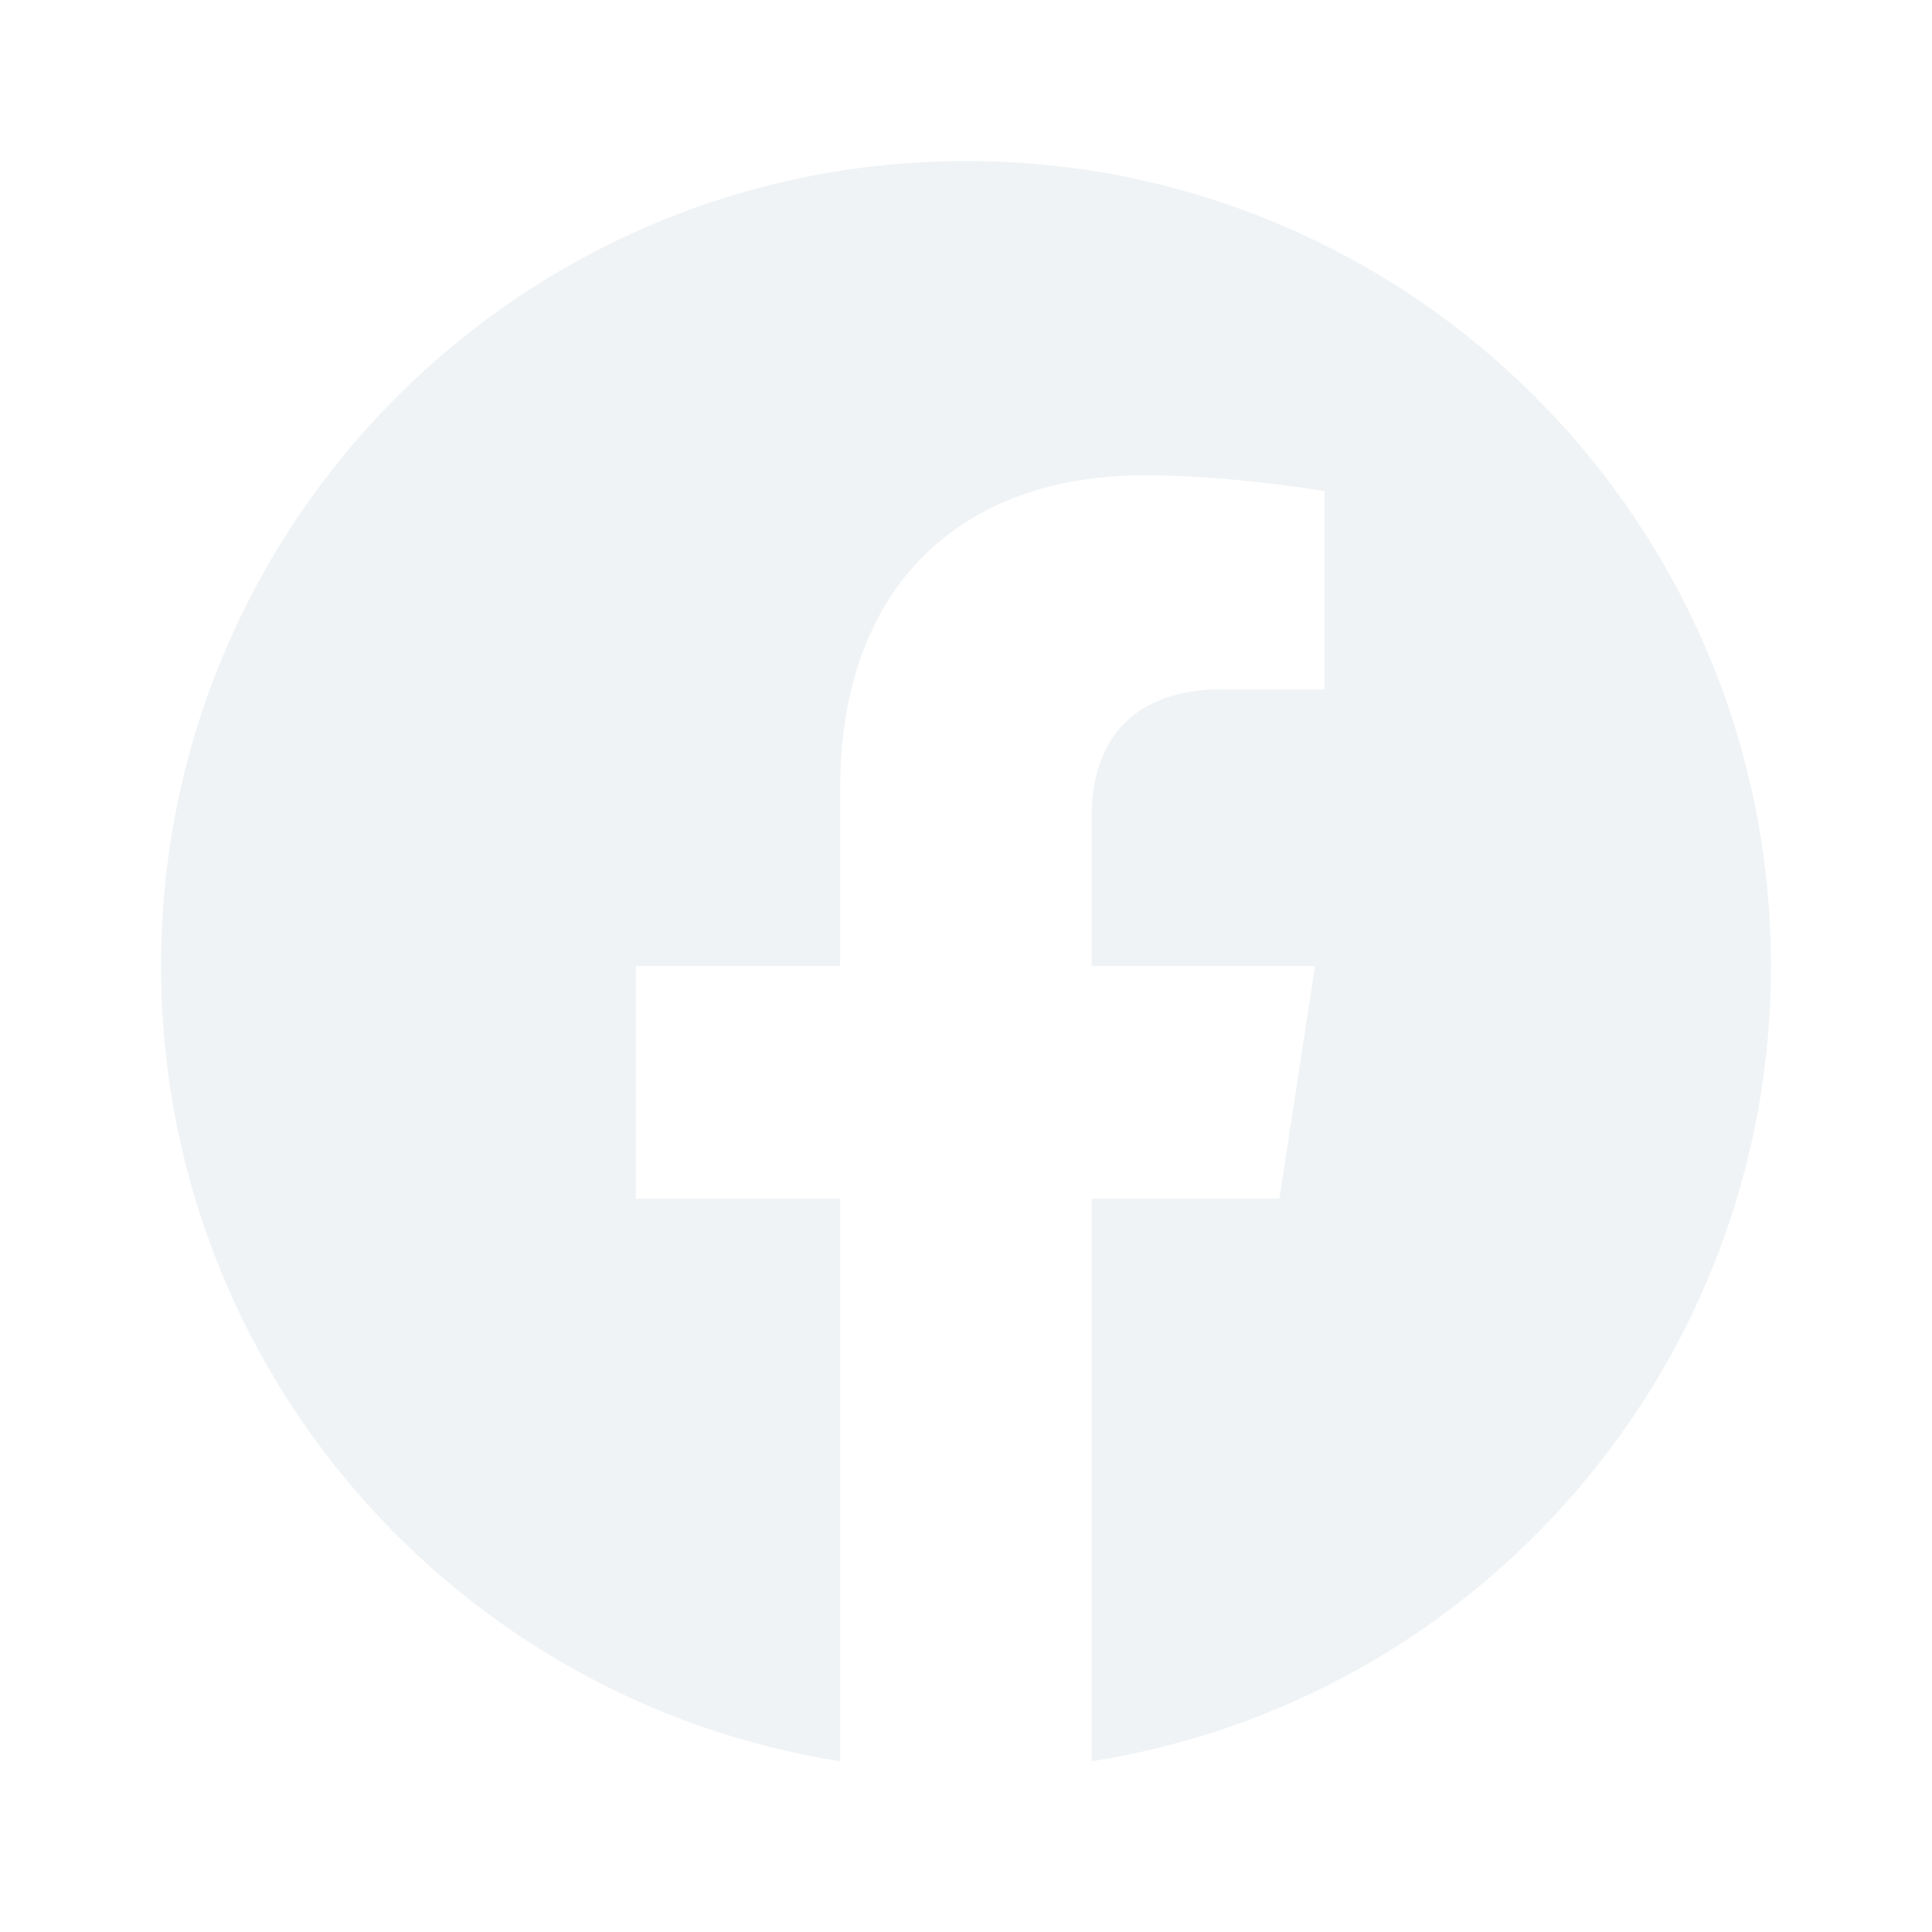
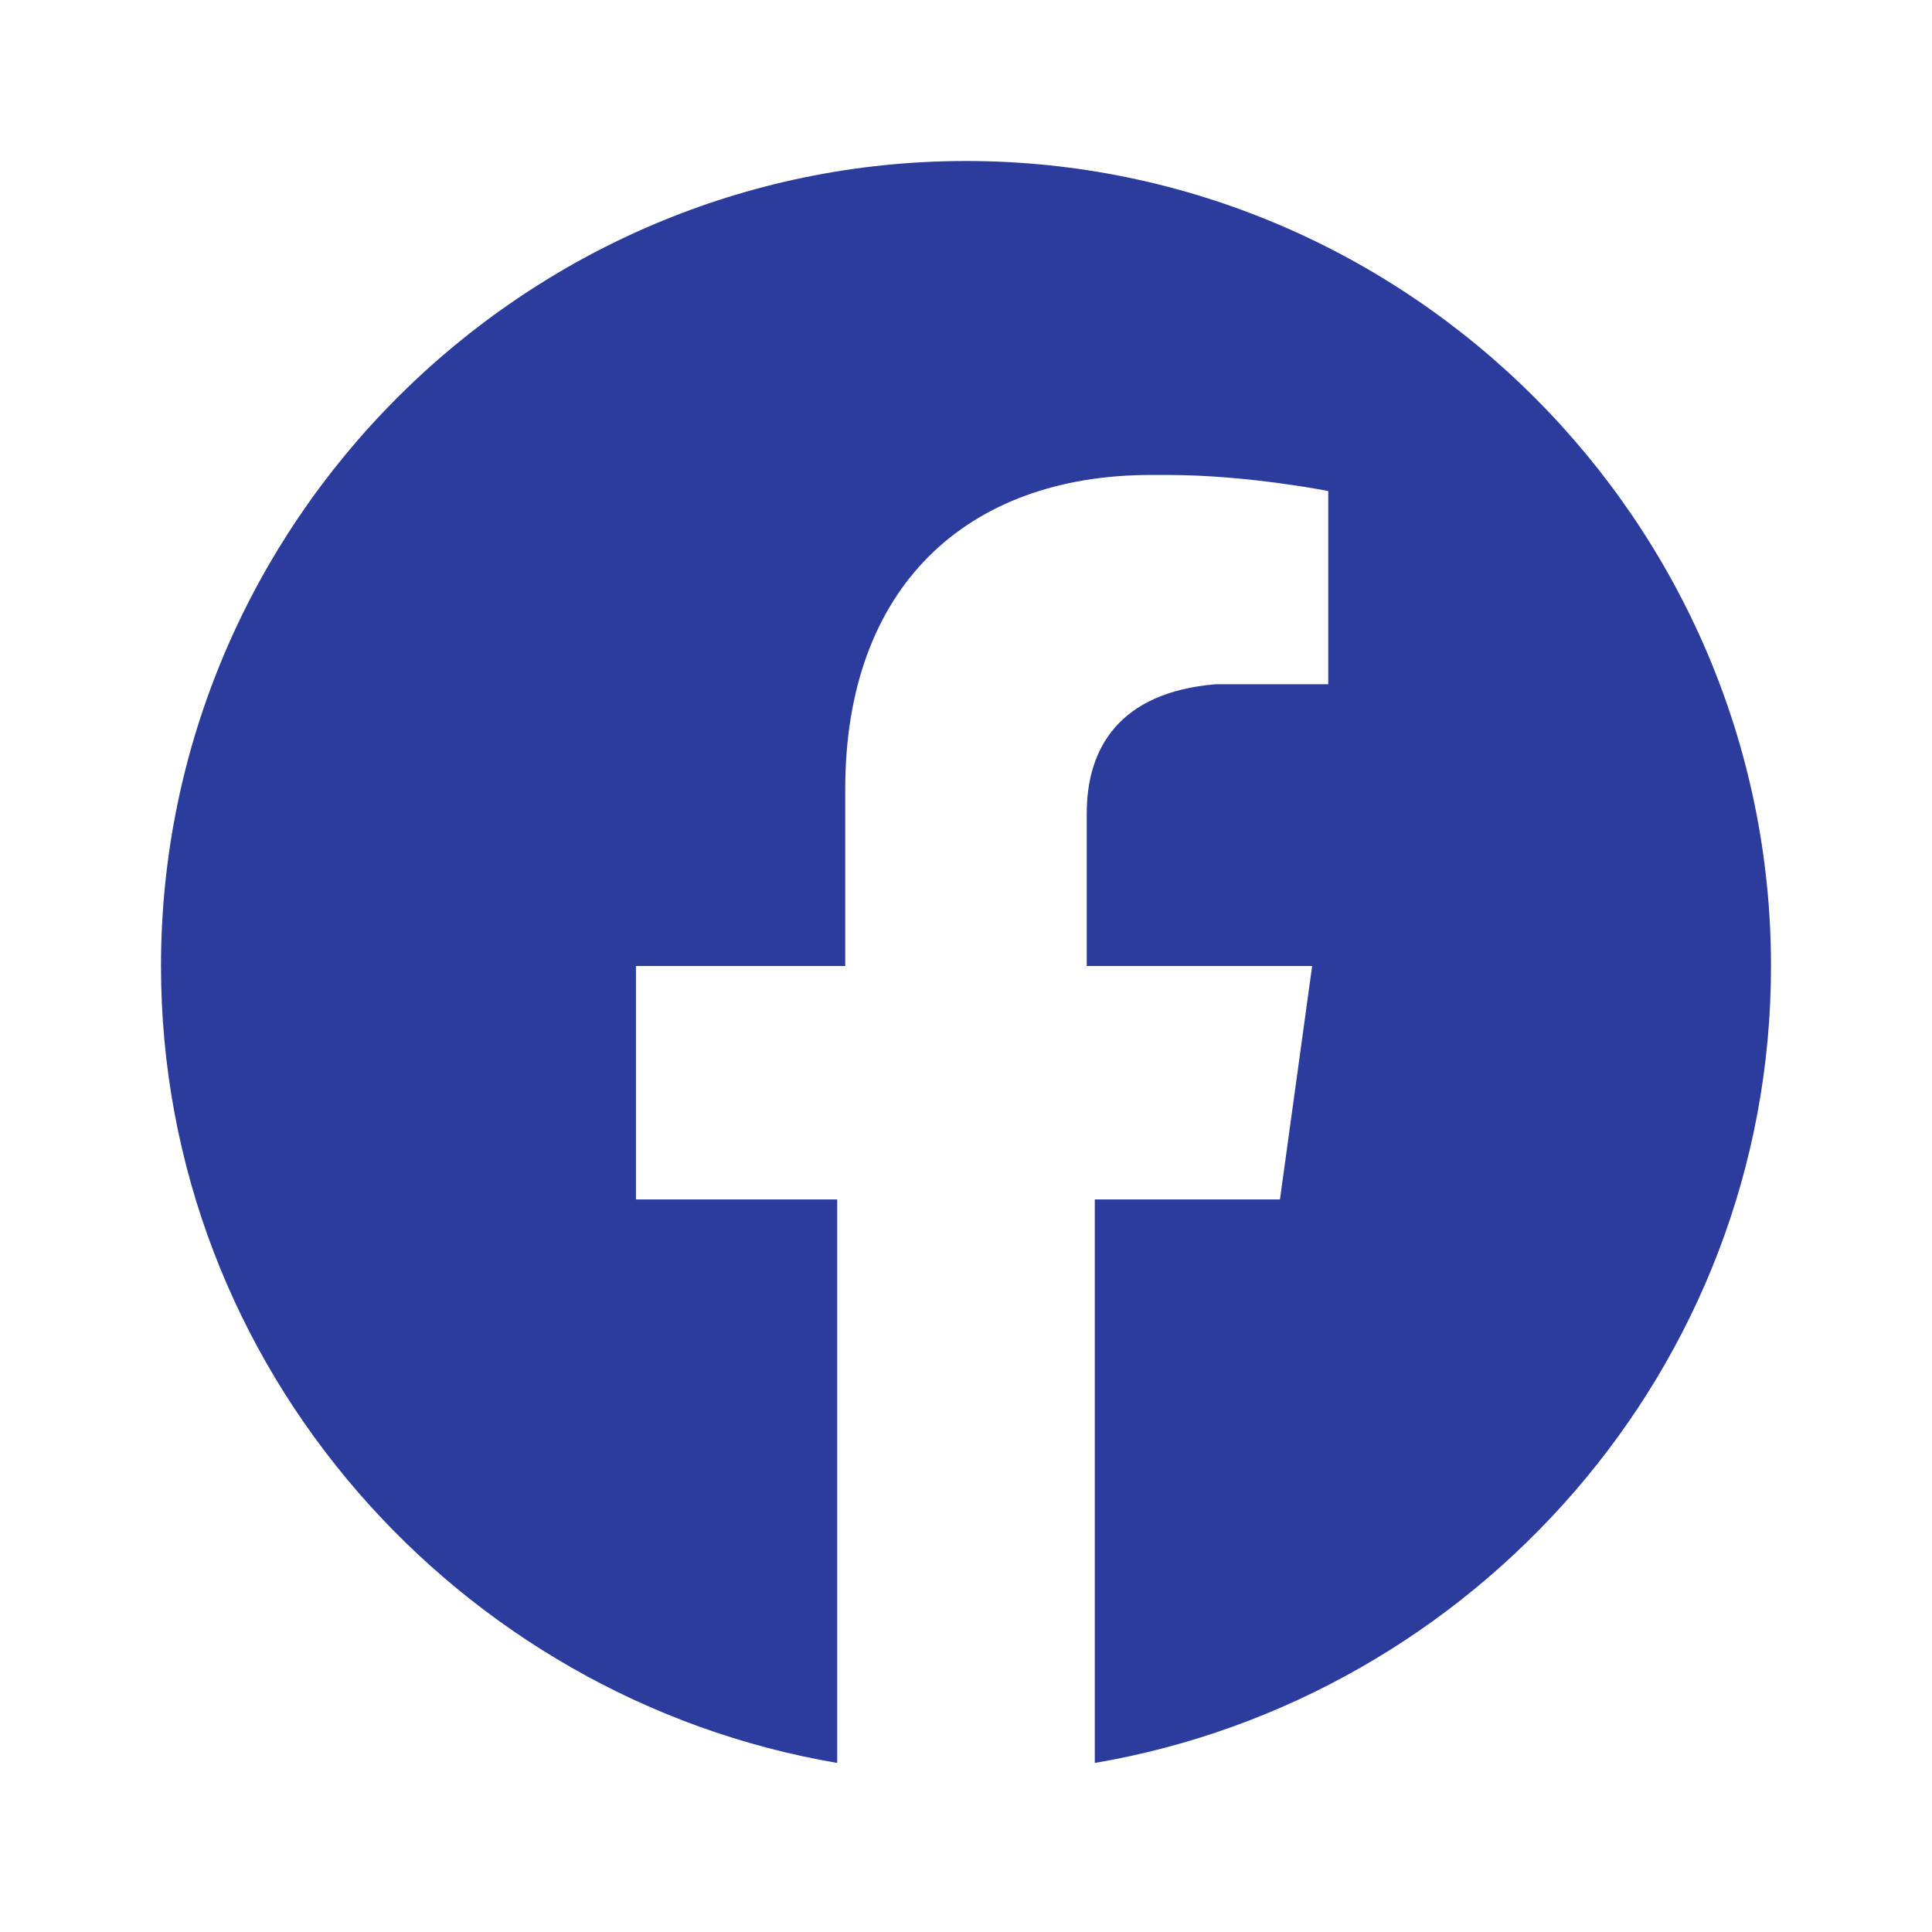
- <svg xmlns="http://www.w3.org/2000/svg" width="24" height="24" viewBox="0 0 24 24" fill="none">
-   <path fill-rule="evenodd" clip-rule="evenodd" d="M12 2C17.522 2 22 6.478 22 12C22 16.992 18.344 21.13 13.562 21.879V14.891H15.892H15.893L16.335 12H16.335H13.562V10.124C13.562 9.345 13.938 8.586 15.135 8.562C15.153 8.562 15.173 8.562 15.192 8.562C15.192 8.562 15.192 8.562 15.192 8.562L16.453 8.562L16.454 8.562V6.101C16.454 6.101 15.448 5.929 14.42 5.907C14.352 5.906 14.283 5.905 14.215 5.905C14.215 5.905 14.215 5.905 14.215 5.905C11.931 5.905 10.437 7.289 10.437 9.796V12H7.898H7.898V14.891H7.898H10.437V21.879C5.656 21.128 2 16.991 2 12C2 6.478 6.478 2 12 2Z" fill="#F0F3F5" />
+ <svg xmlns="http://www.w3.org/2000/svg" version="1.1" id="Capa_1" x="0px" y="0px" viewBox="0 0 24 24" style="enable-background:new 0 0 24 24;" xml:space="preserve">
+   <style type="text/css">
+ 	.st0{fill-rule:evenodd;clip-rule:evenodd;fill:#2C3C9D;}
+ </style>
+   <path class="st0" d="M12,2c5.5,0,10,4.5,10,10c0,5-3.7,9.1-8.4,9.9v-7h2.3l0,0l0.4-2.9l0,0h-2.8v-1.9c0-0.8,0.4-1.5,1.6-1.6  c0,0,0,0,0.1,0l0,0h1.3l0,0V6.1c0,0-1-0.2-2-0.2c-0.1,0-0.1,0-0.2,0l0,0c-2.3,0-3.8,1.4-3.8,3.9V12H7.9l0,0v2.9l0,0h2.5v7  C5.7,21.1,2,17,2,12C2,6.5,6.5,2,12,2z" />
</svg>
